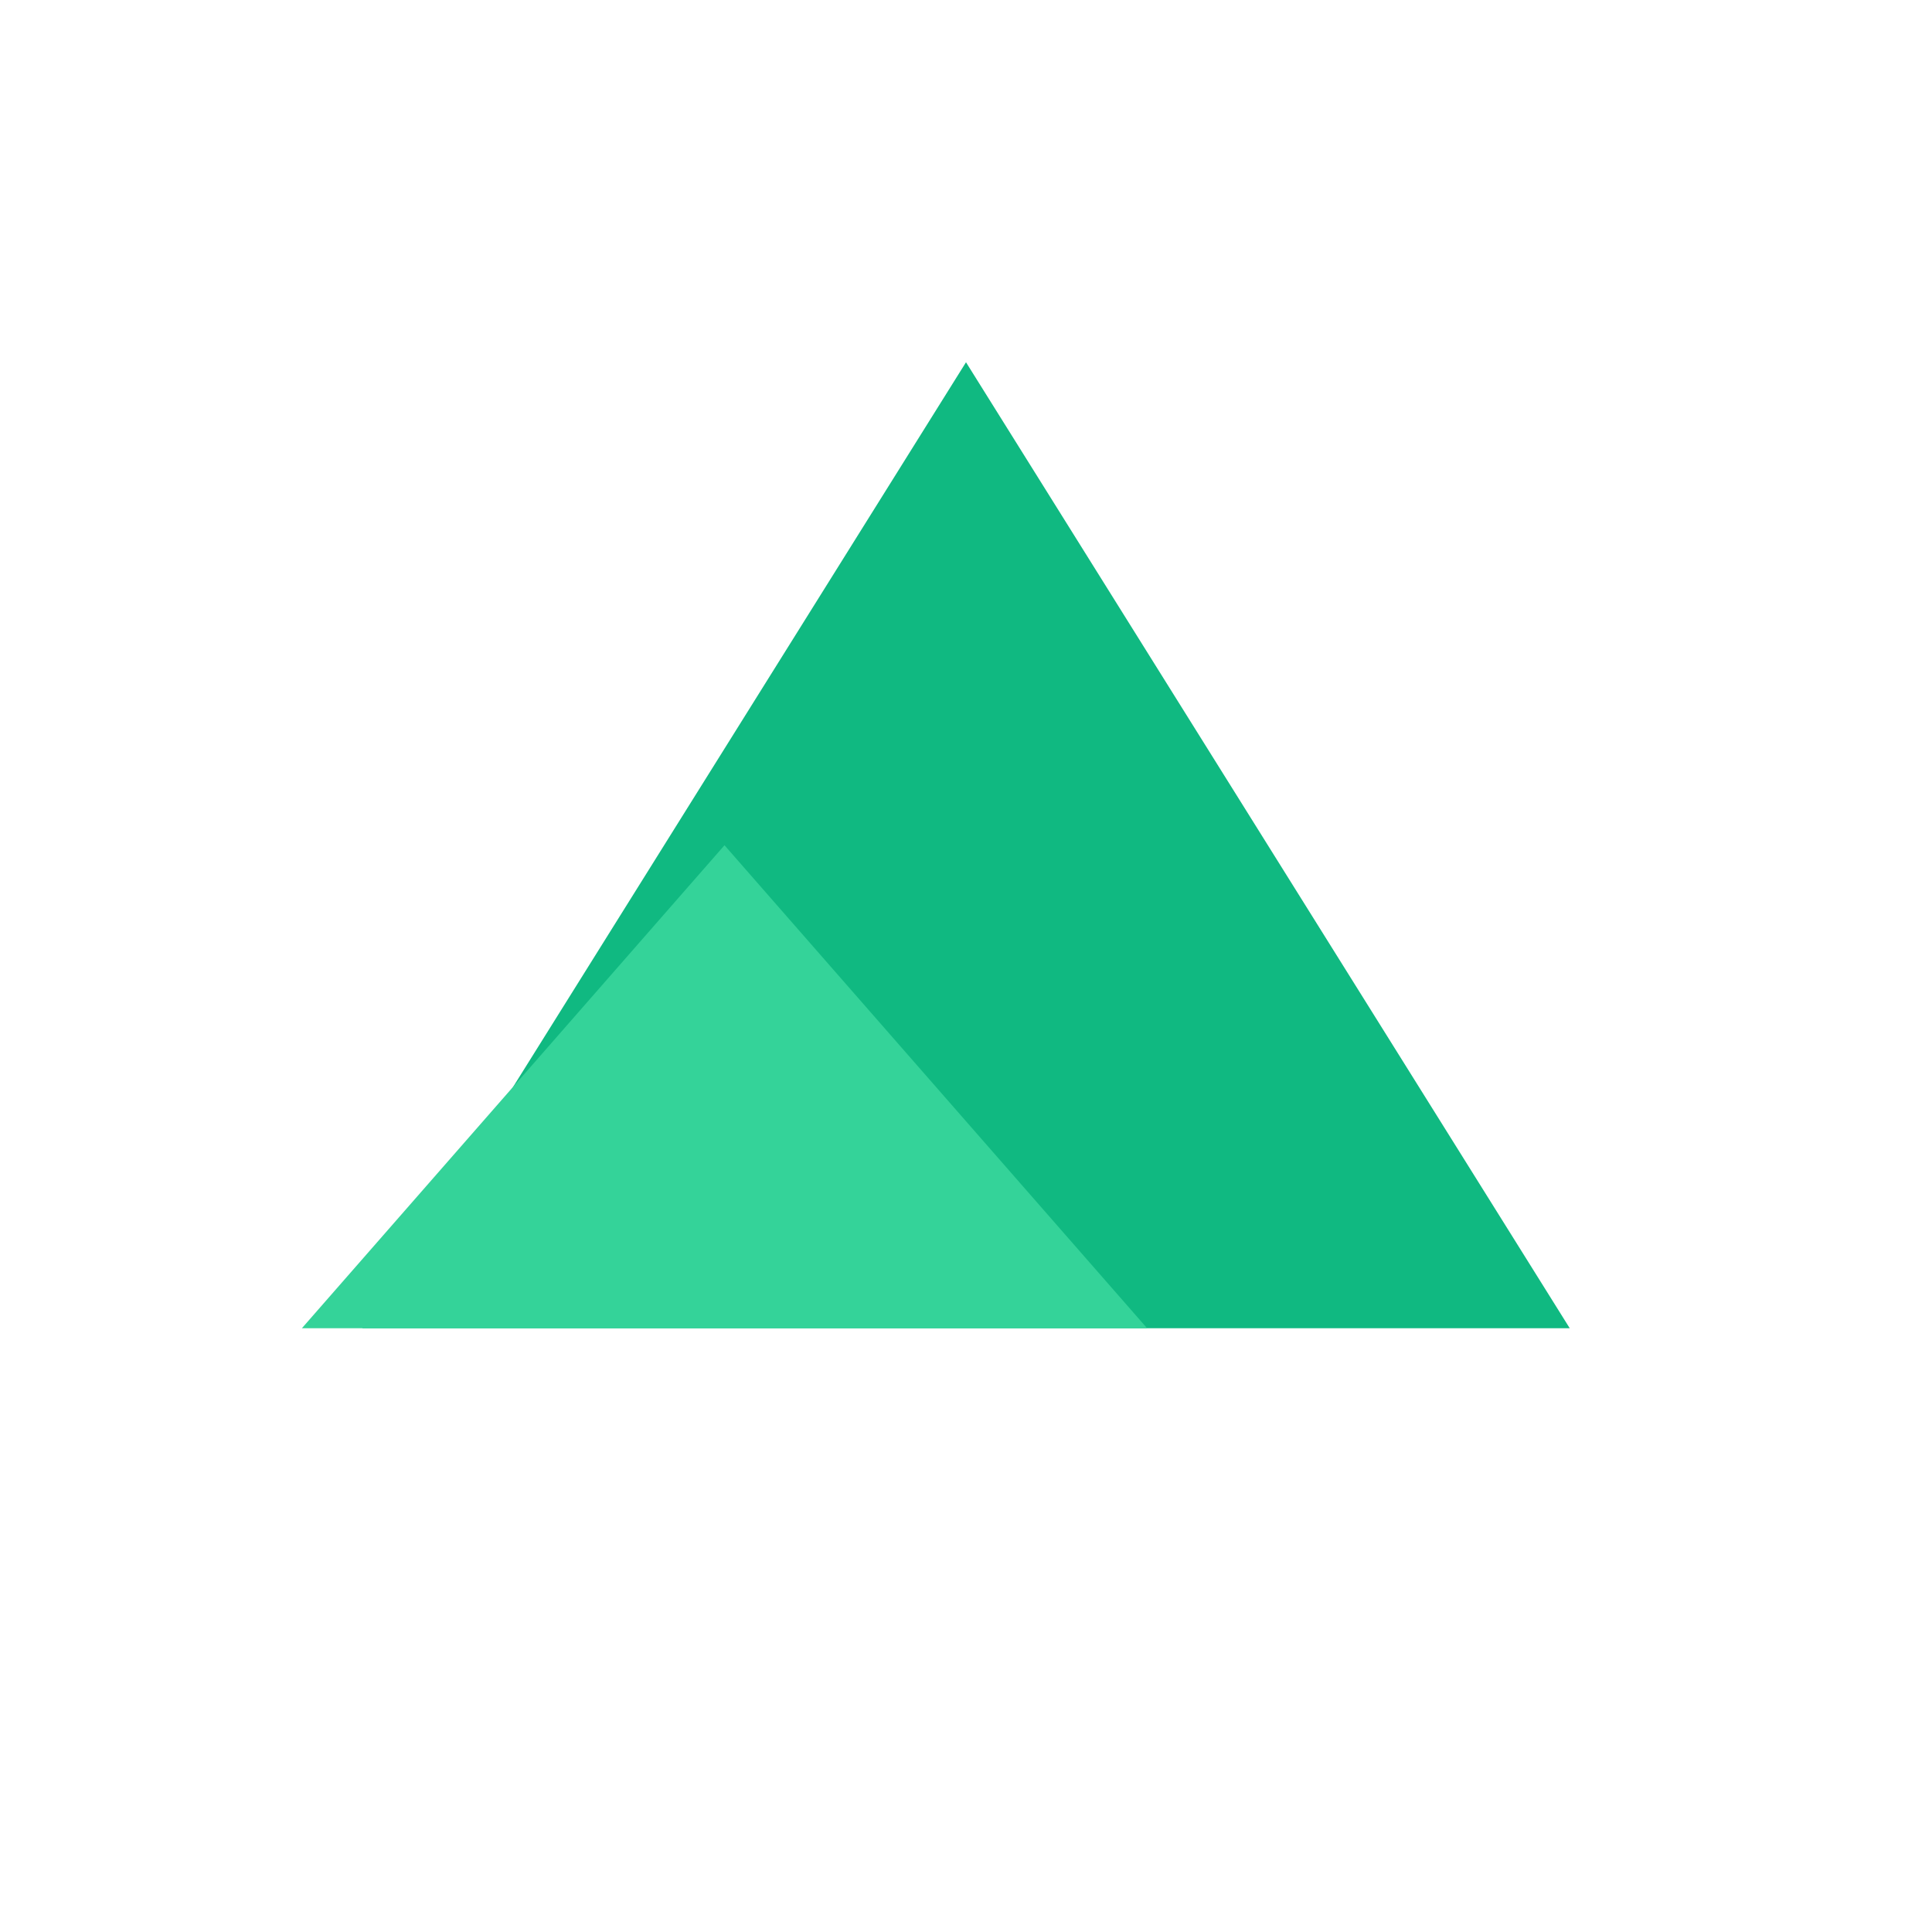
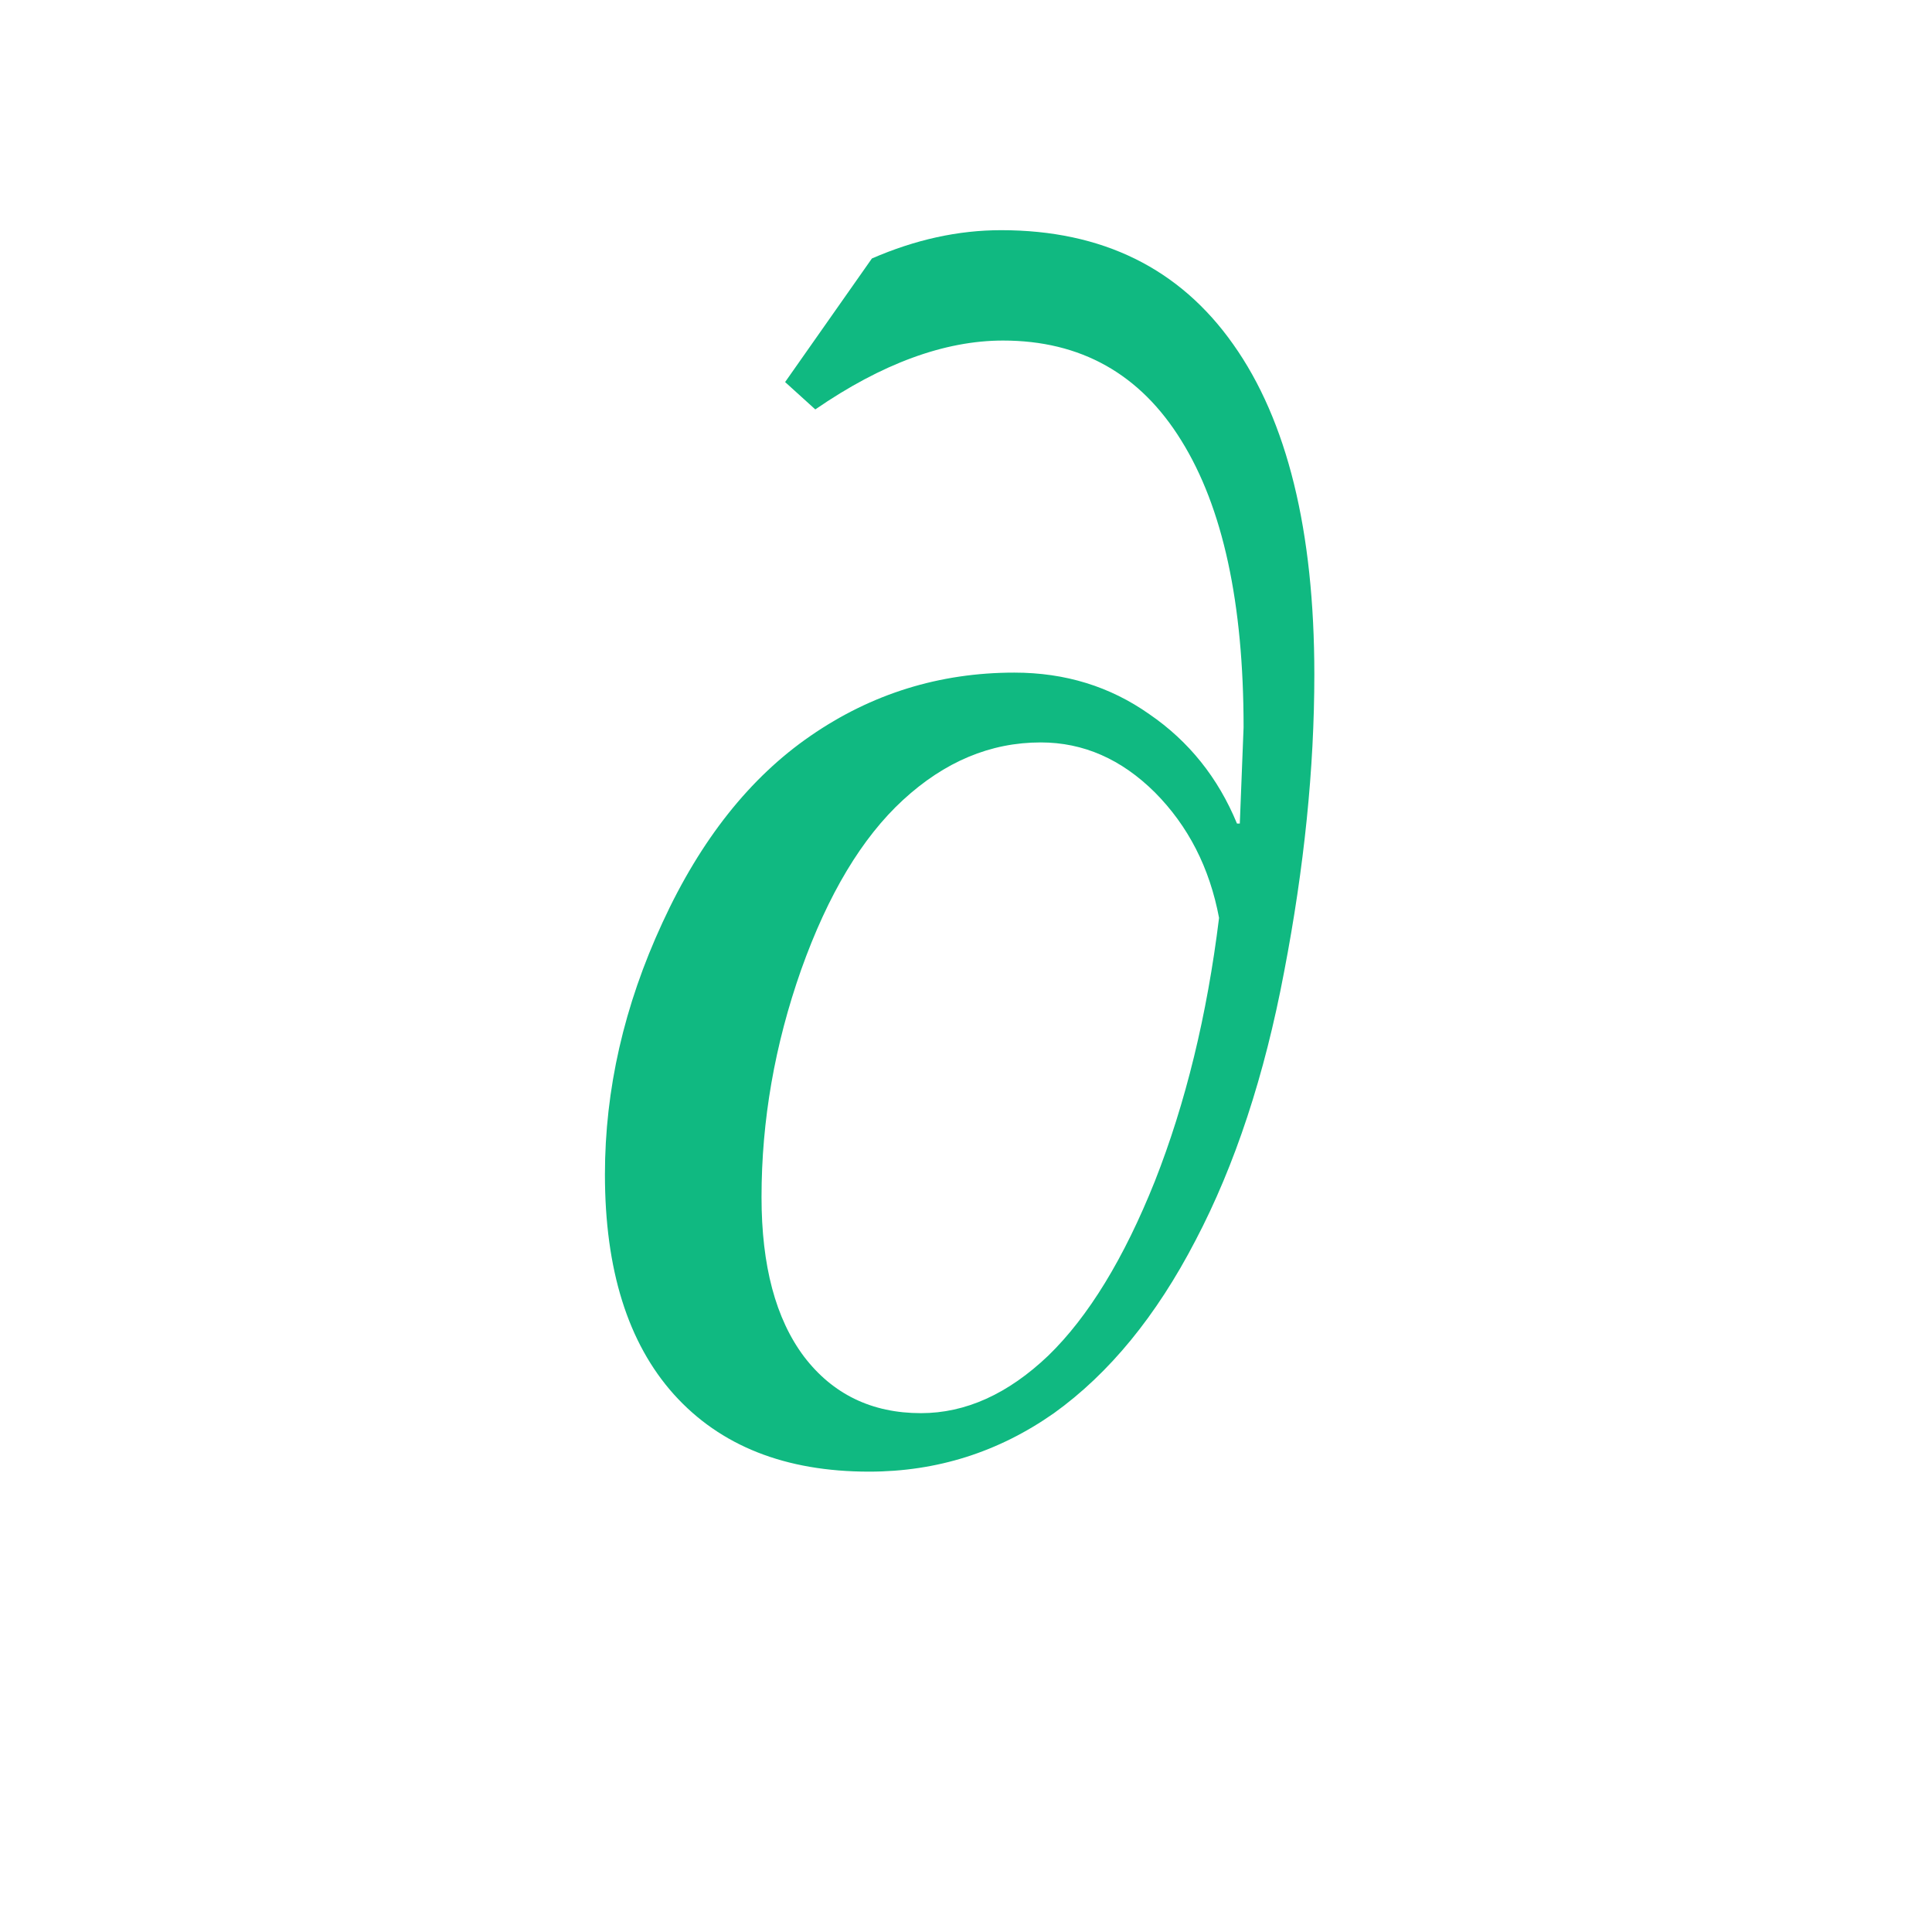
<svg xmlns="http://www.w3.org/2000/svg" width="32" height="32" viewBox="0 0 32 32" fill="none">
-   <path d="M16 6 L26 22 L6 22 Z" fill="#10b981" />
-   <path d="M12 14 L19 22 L5 22 Z" fill="#34d399" />
+   <text x="16" y="24" font-family="Times New Roman, Georgia, serif" font-size="28" font-style="italic" font-weight="400" fill="#10b981" text-anchor="middle">∂</text>
</svg>
